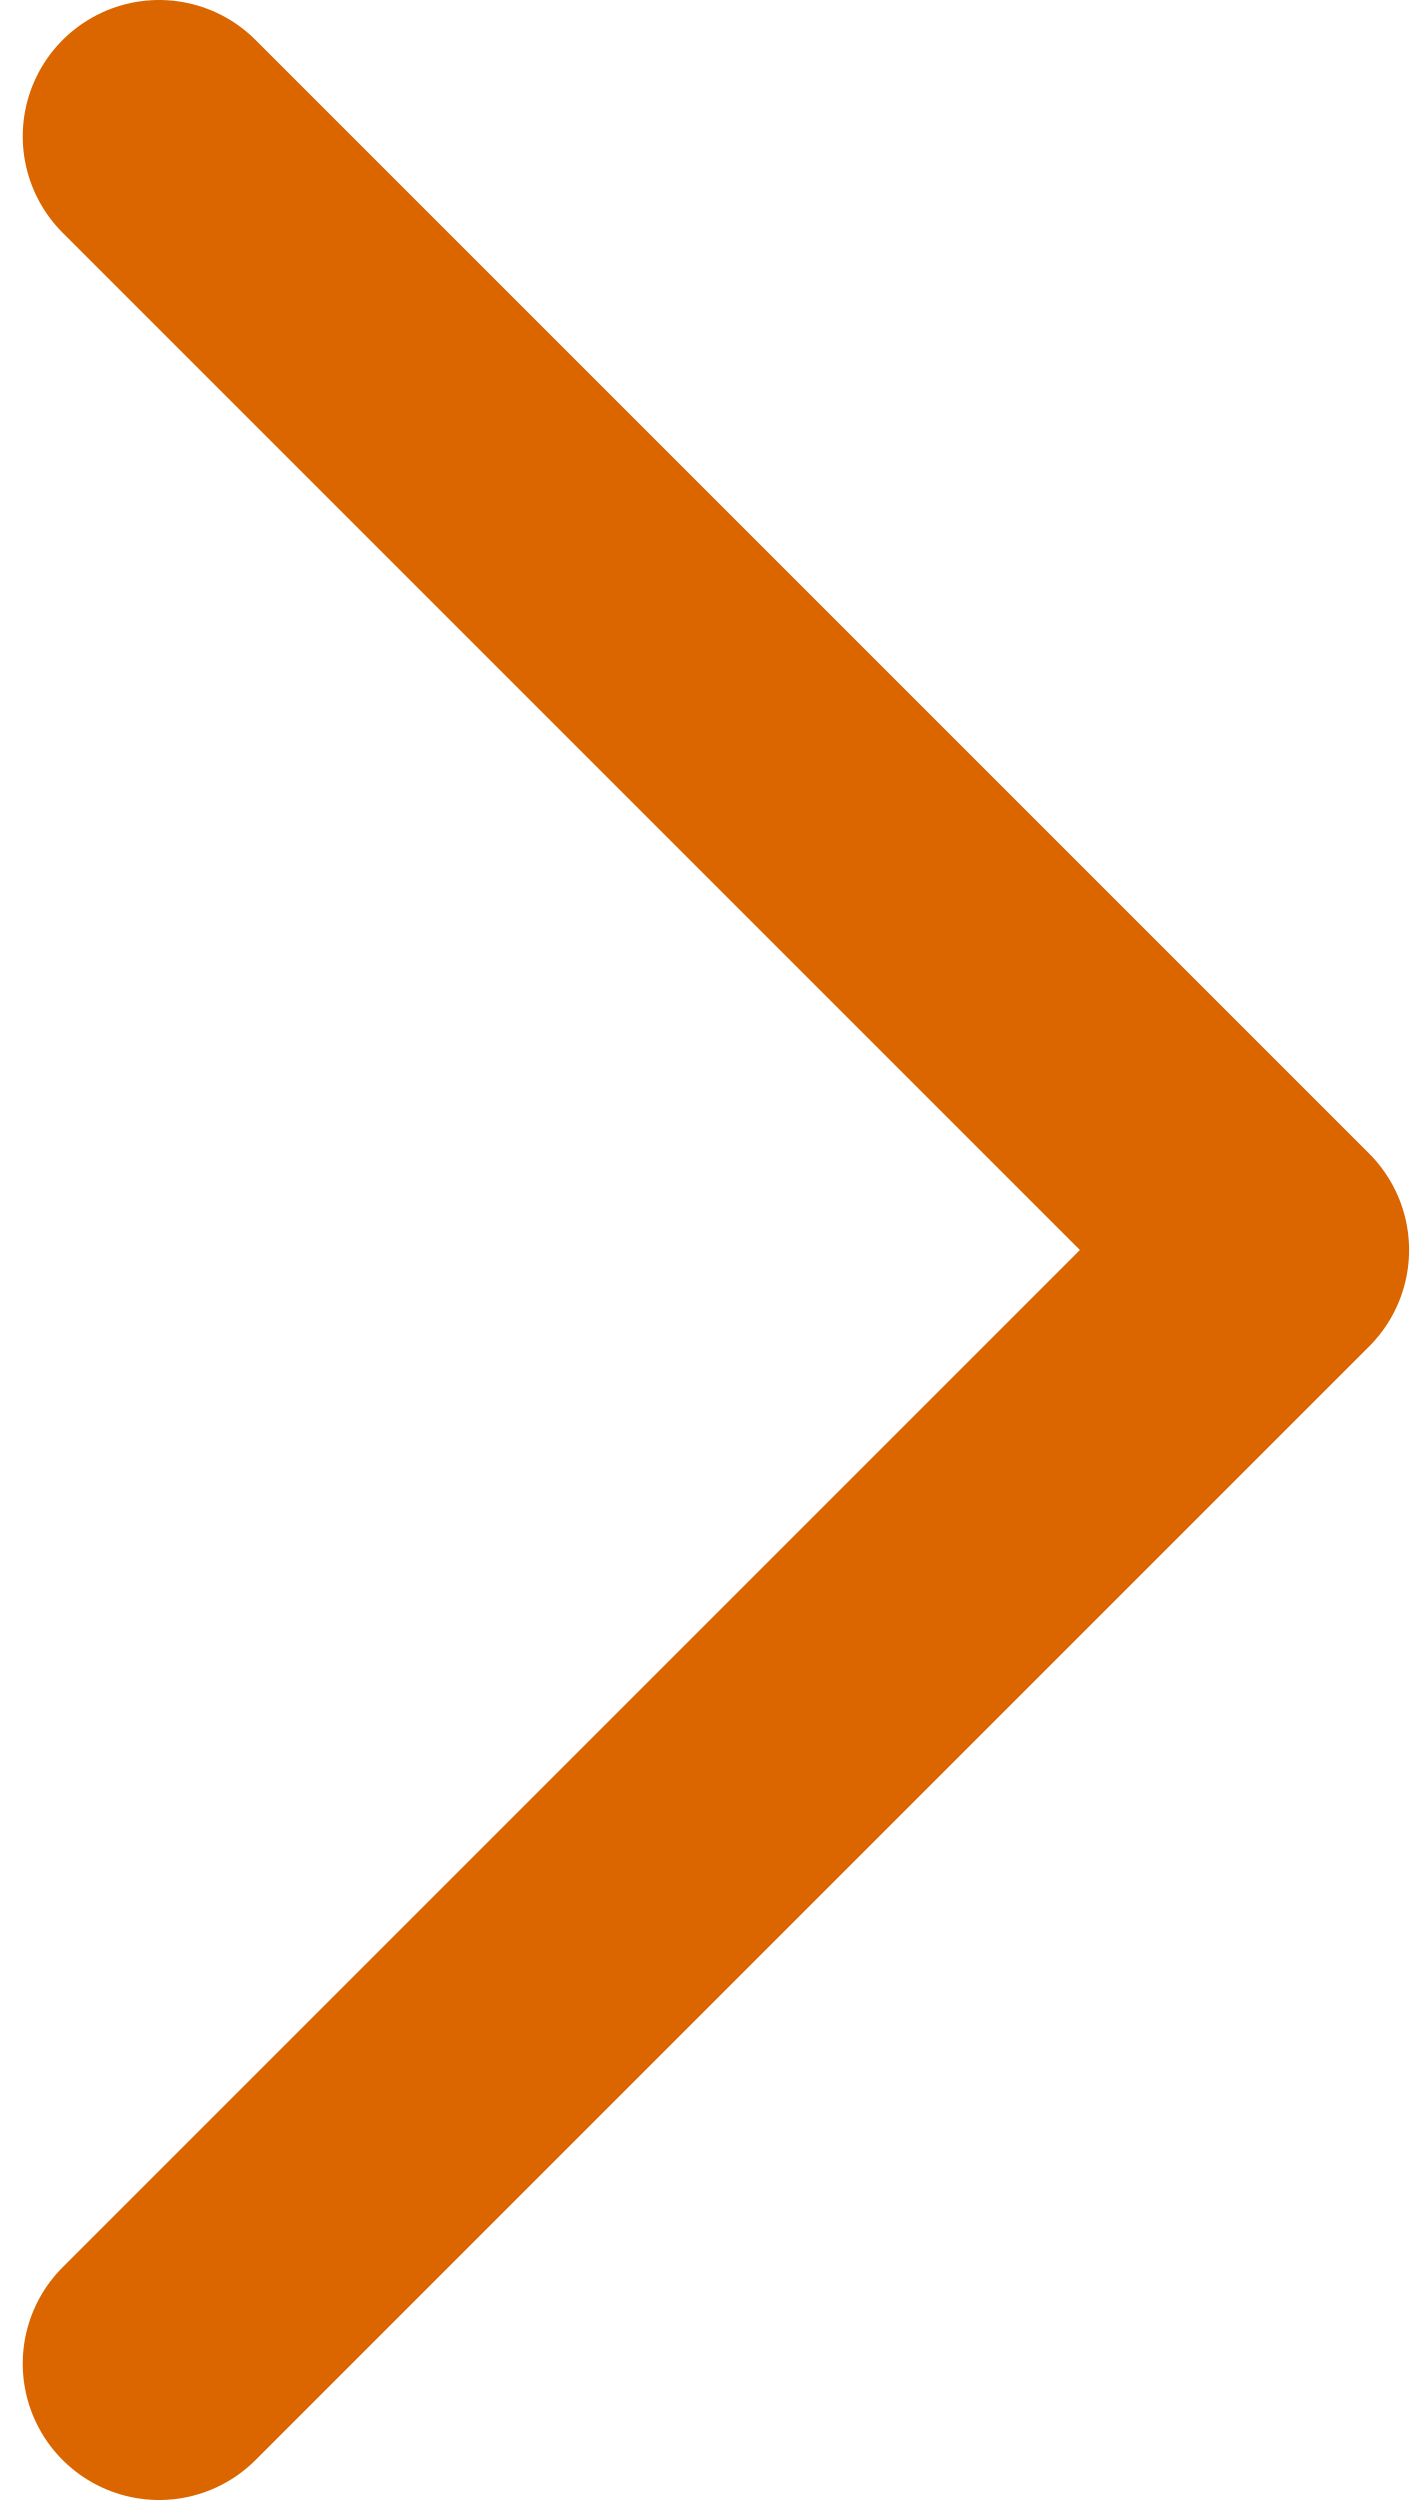
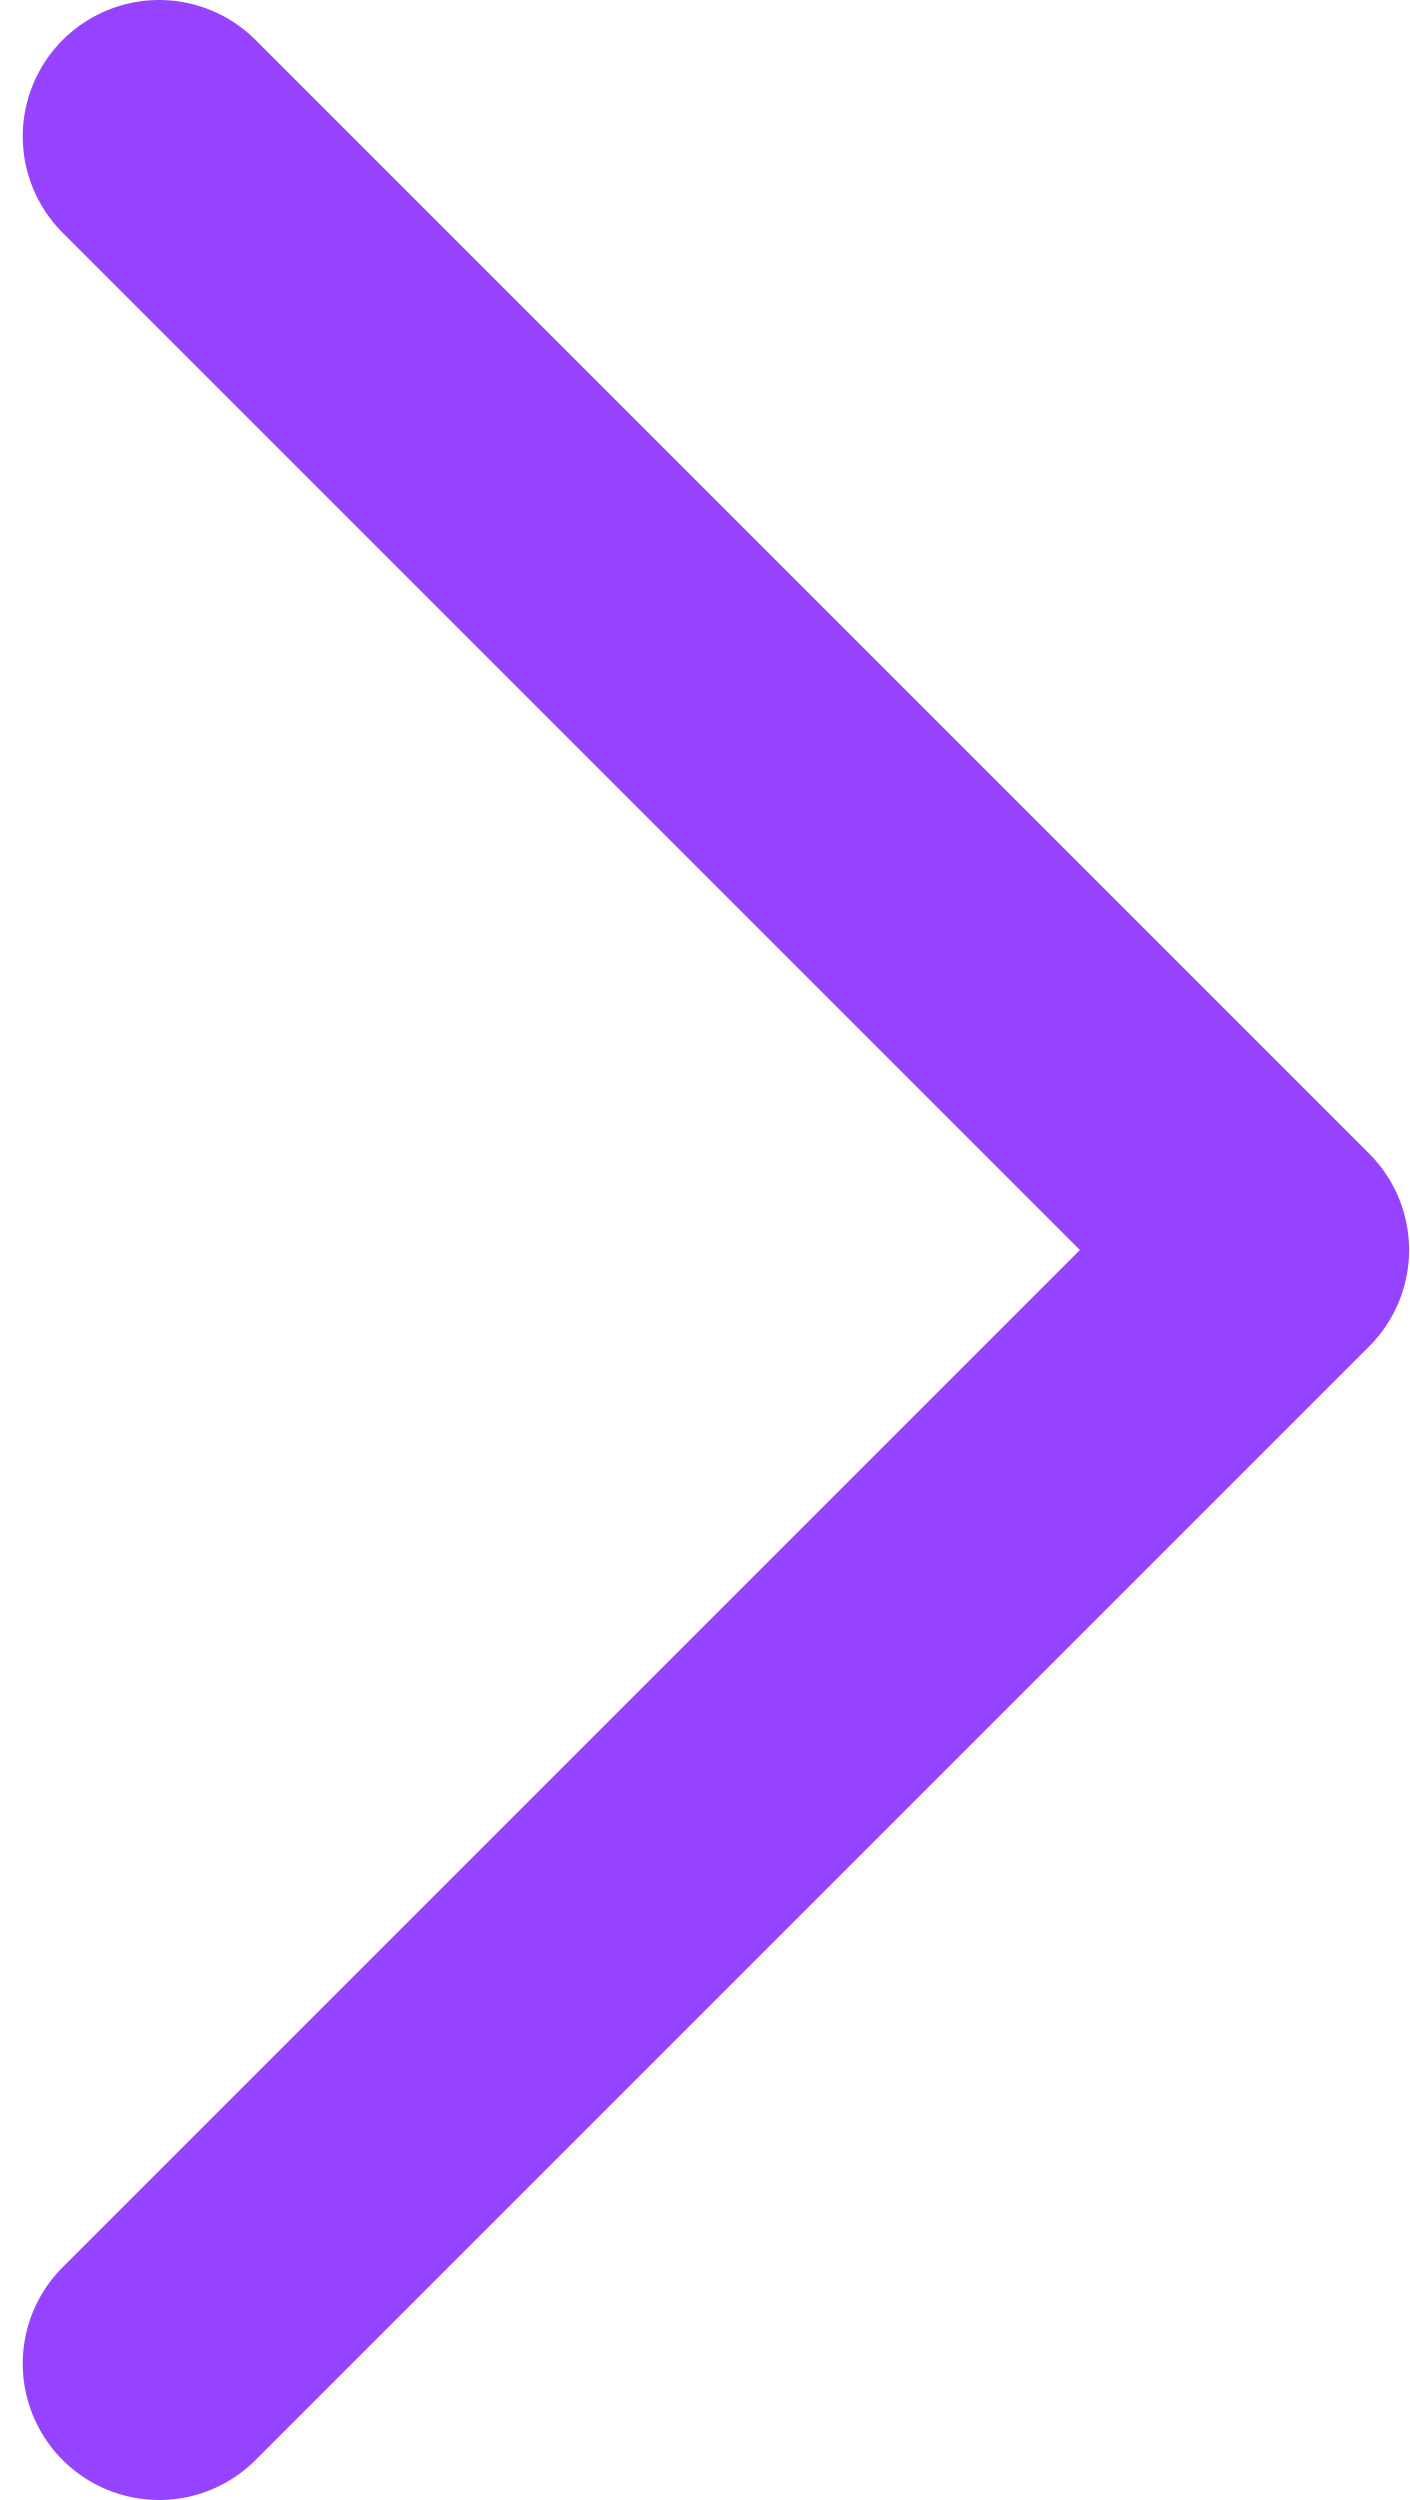
<svg xmlns="http://www.w3.org/2000/svg" width="31" height="55" viewBox="0 0 31 55" fill="none">
-   <path d="M3.5 3L28 27.5L3.5 52" stroke="#DB6600" stroke-width="6" stroke-linecap="round" stroke-linejoin="round" />
+   <path d="M3.5 3L28 27.5L3.5 52" stroke="#9643FF" stroke-width="6" stroke-linecap="round" stroke-linejoin="round" />
</svg>
